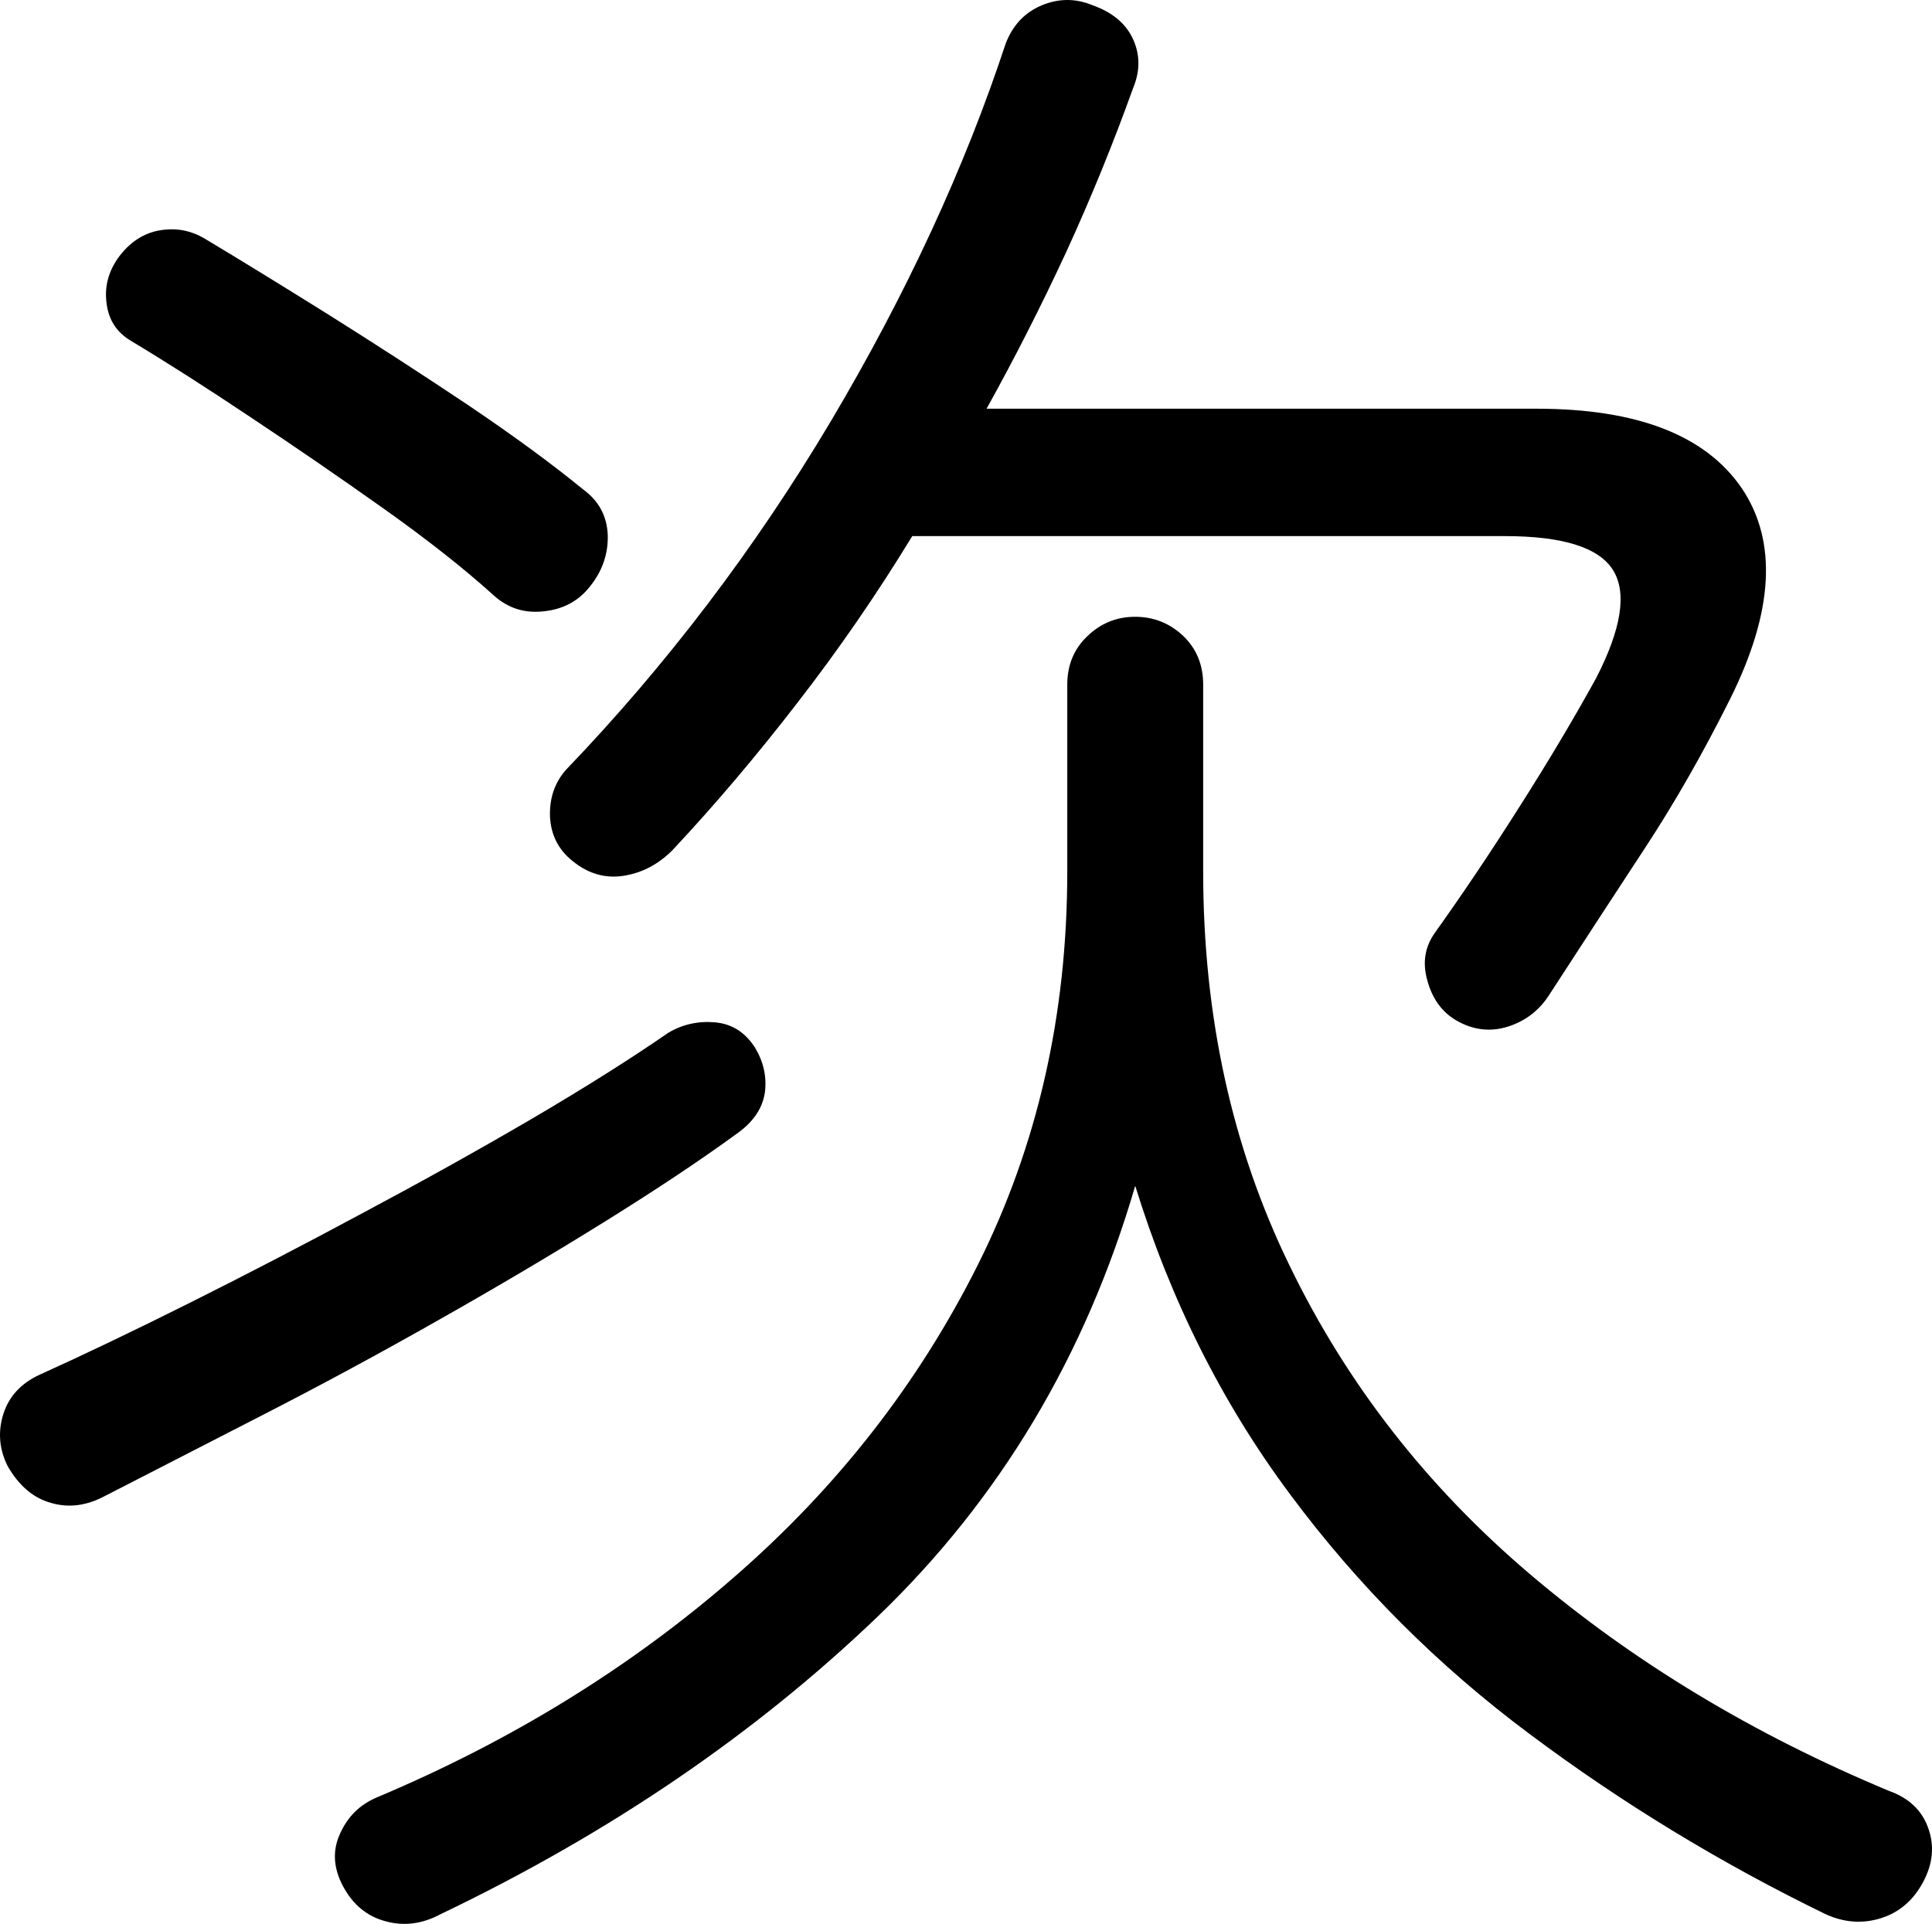
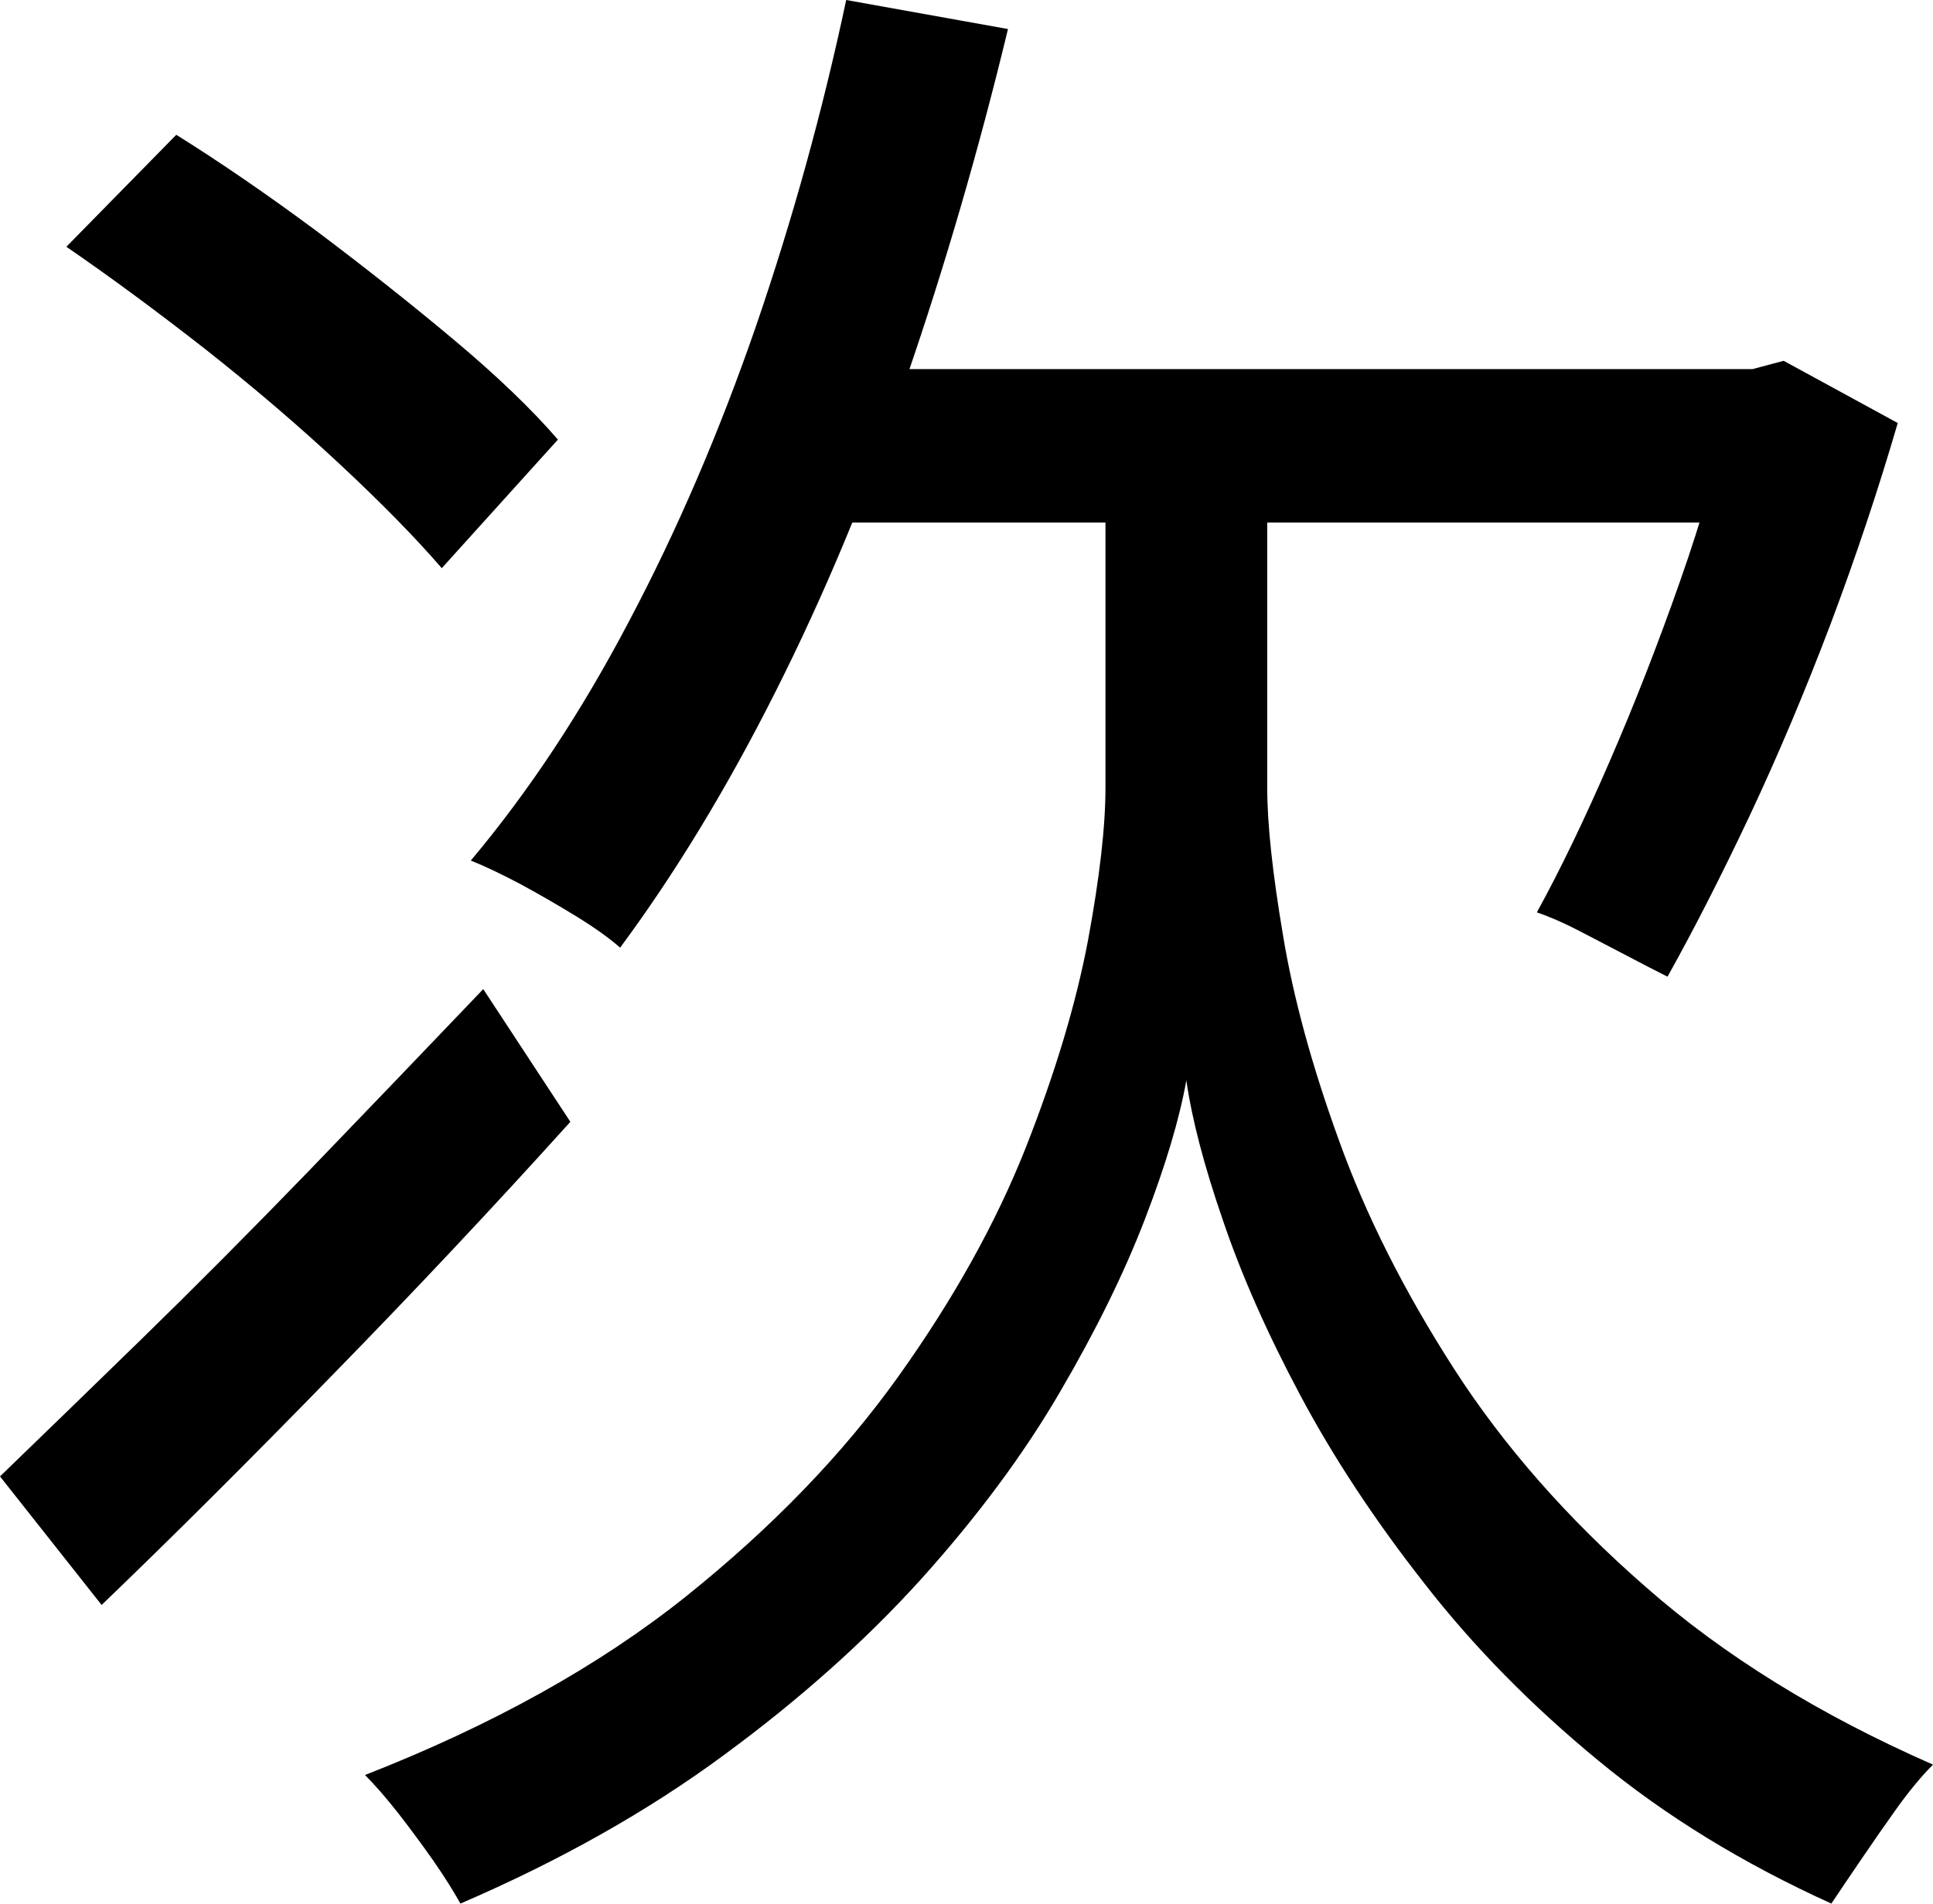
- <svg xmlns="http://www.w3.org/2000/svg" viewBox="0.12 16.025 45.491 45.306" data-asc="1.16" width="45.491" height="45.306">
+ <svg xmlns="http://www.w3.org/2000/svg" viewBox="0 16.1 46.6 45.9" data-asc="1.16" width="46.6" height="45.9">
  <g fill="currentColor">
    <g transform="translate(0, 0)">
-       <path d="M10.50 61.10Q9.85 61.45 9.20 61.27Q8.55 61.10 8.20 60.45Q7.85 59.80 8.13 59.20Q8.40 58.60 9 58.35Q13.75 56.35 17.40 53.17Q21.05 50.00 23.15 45.80Q25.25 41.60 25.25 36.55L25.25 32.15Q25.25 31.45 25.73 31.00Q26.20 30.55 26.85 30.55Q27.50 30.55 27.98 31.00Q28.45 31.45 28.45 32.15L28.45 36.55Q28.45 41.65 30.48 45.82Q32.50 50.00 36.15 53.10Q39.80 56.20 44.60 58.20Q45.30 58.45 45.52 59.07Q45.75 59.70 45.40 60.35Q45.05 61.00 44.40 61.20Q43.75 61.40 43.10 61.10Q39.40 59.30 36.15 56.87Q32.90 54.45 30.50 51.22Q28.10 48.00 26.85 43.95Q25.10 49.95 20.78 54.10Q16.45 58.25 10.50 61.10M34.40 40.05Q33.90 39.75 33.73 39.12Q33.55 38.50 33.90 38.00Q34.90 36.60 35.90 35.02Q36.90 33.45 37.70 32.00Q38.60 30.25 38.10 29.45Q37.60 28.65 35.55 28.65L21.60 28.65Q20.35 30.70 18.90 32.57Q17.45 34.45 15.95 36.05Q15.45 36.55 14.80 36.65Q14.15 36.75 13.60 36.30Q13.10 35.90 13.07 35.25Q13.05 34.60 13.45 34.15Q17.00 30.45 19.68 25.95Q22.35 21.45 23.80 17.05Q24.05 16.40 24.65 16.15Q25.25 15.90 25.85 16.15Q26.55 16.40 26.80 16.95Q27.05 17.50 26.80 18.10Q26.10 20.05 25.23 21.95Q24.35 23.85 23.35 25.65L36.30 25.65Q39.85 25.65 41.13 27.52Q42.40 29.40 40.85 32.50Q39.90 34.40 38.85 36.00Q37.80 37.60 36.60 39.45Q36.25 40.00 35.63 40.20Q35 40.40 34.40 40.05M2.60 51.25Q1.95 51.60 1.33 51.42Q0.70 51.25 0.30 50.55Q0 49.95 0.20 49.32Q0.40 48.70 1.05 48.40Q2.60 47.70 4.60 46.70Q6.60 45.70 8.70 44.57Q10.80 43.45 12.68 42.35Q14.55 41.25 15.85 40.35Q16.35 40.05 16.95 40.10Q17.55 40.15 17.90 40.70Q18.20 41.20 18.13 41.75Q18.05 42.30 17.50 42.70Q16.20 43.65 14.35 44.80Q12.50 45.95 10.43 47.12Q8.35 48.30 6.30 49.35Q4.25 50.40 2.60 51.25M11.75 30.05Q10.70 29.10 9.15 28.00Q7.60 26.90 6.02 25.85Q4.45 24.80 3.20 24.05Q2.70 23.75 2.63 23.17Q2.55 22.60 2.90 22.10Q3.30 21.55 3.88 21.45Q4.45 21.35 4.95 21.65Q6.20 22.40 7.88 23.45Q9.55 24.50 11.15 25.57Q12.75 26.65 13.85 27.55Q14.40 27.95 14.43 28.62Q14.45 29.30 14 29.85Q13.60 30.35 12.93 30.42Q12.25 30.50 11.75 30.05Z" />
+       <path d="M20.40 16.10L24.30 16.80Q23.25 21.15 21.85 25.22Q20.45 29.30 18.70 32.77Q16.95 36.25 14.95 38.95Q14.55 38.60 13.90 38.20Q13.25 37.80 12.55 37.42Q11.85 37.05 11.35 36.85Q13.45 34.35 15.17 31.07Q16.90 27.80 18.23 23.95Q19.55 20.10 20.40 16.10M28.65 28.40L30.55 28.40L30.55 35.10Q30.55 36.40 30.93 38.65Q31.30 40.90 32.28 43.60Q33.25 46.30 35.05 49.10Q36.85 51.90 39.68 54.37Q42.50 56.85 46.60 58.65Q46.20 59.05 45.75 59.67Q45.30 60.30 44.88 60.92Q44.45 61.55 44.15 62.00Q40.95 60.55 38.53 58.55Q36.10 56.55 34.33 54.27Q32.55 52.00 31.35 49.75Q30.15 47.50 29.48 45.52Q28.80 43.55 28.60 42.15Q28.35 43.55 27.60 45.50Q26.85 47.45 25.55 49.67Q24.25 51.90 22.23 54.15Q20.20 56.40 17.45 58.42Q14.70 60.45 11.10 62.00Q10.85 61.55 10.45 60.97Q10.05 60.40 9.60 59.82Q9.15 59.25 8.80 58.90Q13.40 57.10 16.53 54.60Q19.65 52.10 21.65 49.30Q23.65 46.50 24.73 43.77Q25.80 41.05 26.23 38.77Q26.65 36.50 26.65 35.10L26.65 28.40L28.65 28.40M0 51.70Q1.45 50.30 3.38 48.42Q5.30 46.55 7.43 44.35Q9.55 42.15 11.65 39.95L13.75 43.15Q11 46.20 8 49.27Q5 52.35 2.45 54.80L0 51.70M1.60 22.05L4.25 19.35Q5.85 20.35 7.63 21.67Q9.40 23.00 10.95 24.30Q12.50 25.60 13.45 26.70L10.65 29.80Q9.70 28.70 8.20 27.30Q6.70 25.90 4.95 24.52Q3.20 23.15 1.60 22.05M20.45 25.00L42.95 25.00L42.95 28.70L18.75 28.70L20.45 25.00M41.70 25.00L42.25 25.00L43.00 24.80L45.75 26.30Q45.05 28.70 44.13 31.15Q43.20 33.60 42.18 35.77Q41.15 37.95 40.20 39.65Q39.80 39.45 39.23 39.15Q38.65 38.85 38.08 38.55Q37.50 38.25 37.05 38.10Q37.90 36.55 38.80 34.47Q39.70 32.40 40.50 30.12Q41.30 27.85 41.70 25.90L41.70 25.00Z" />
    </g>
  </g>
</svg>
